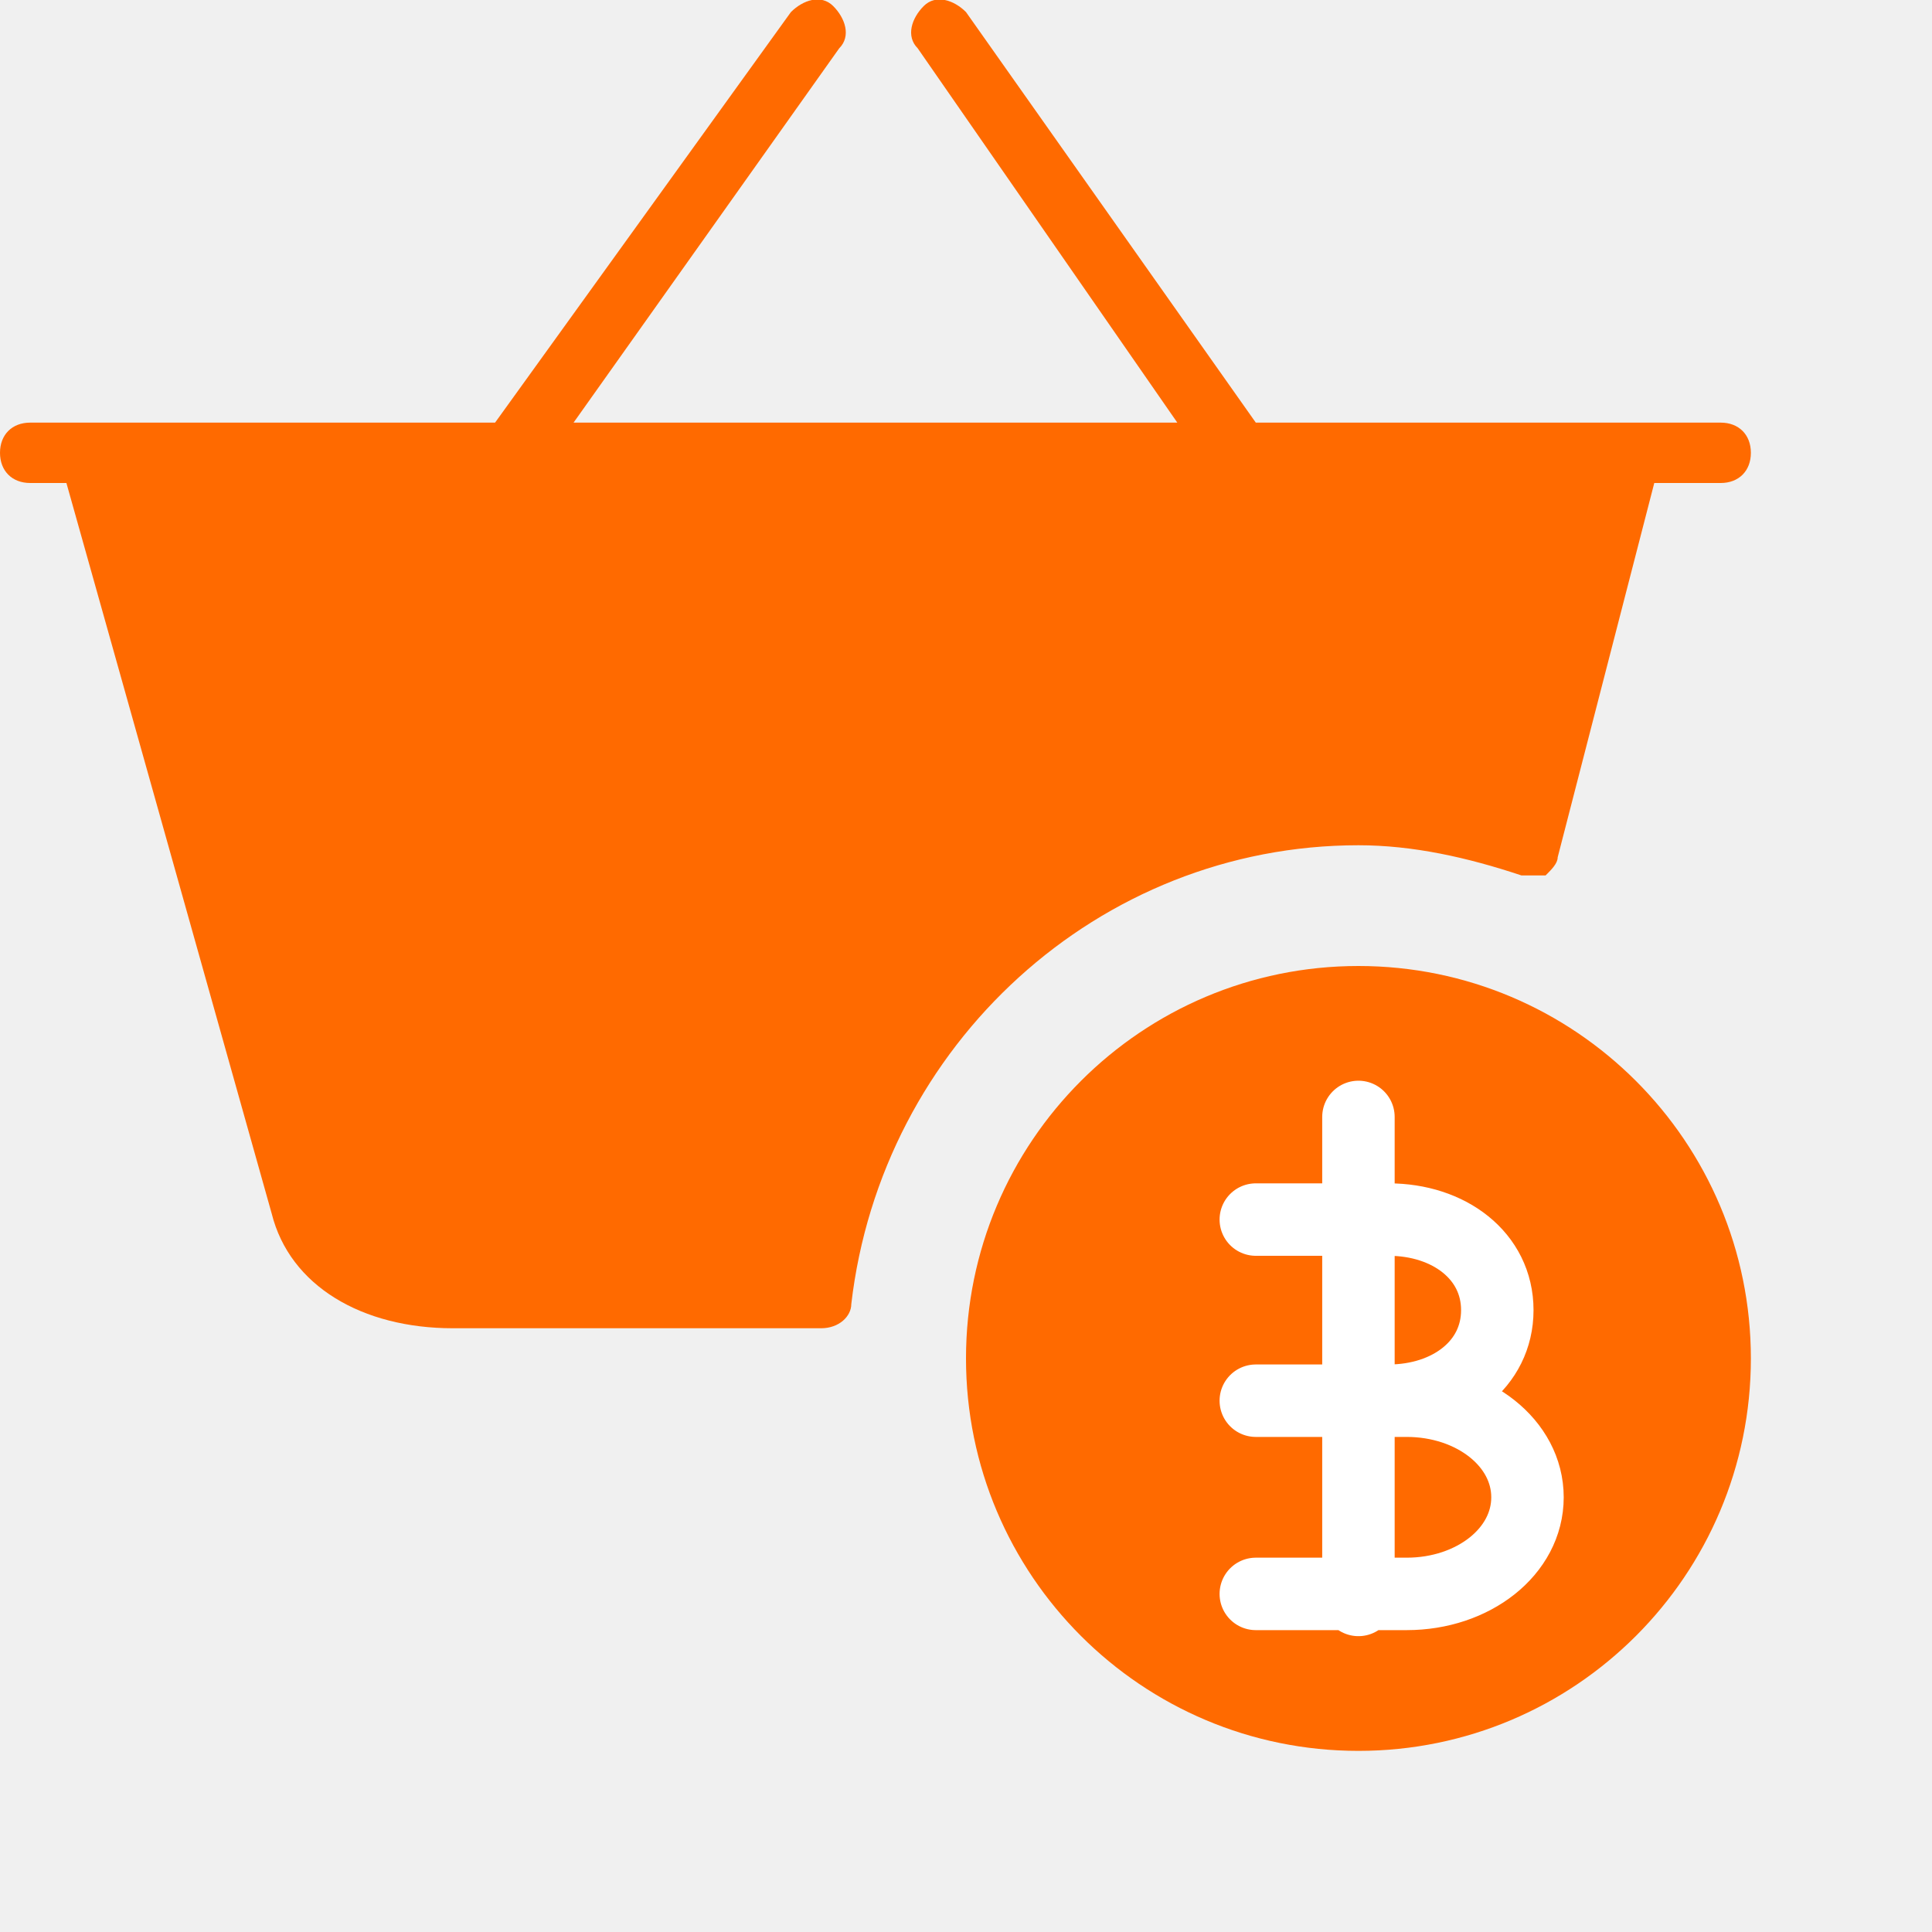
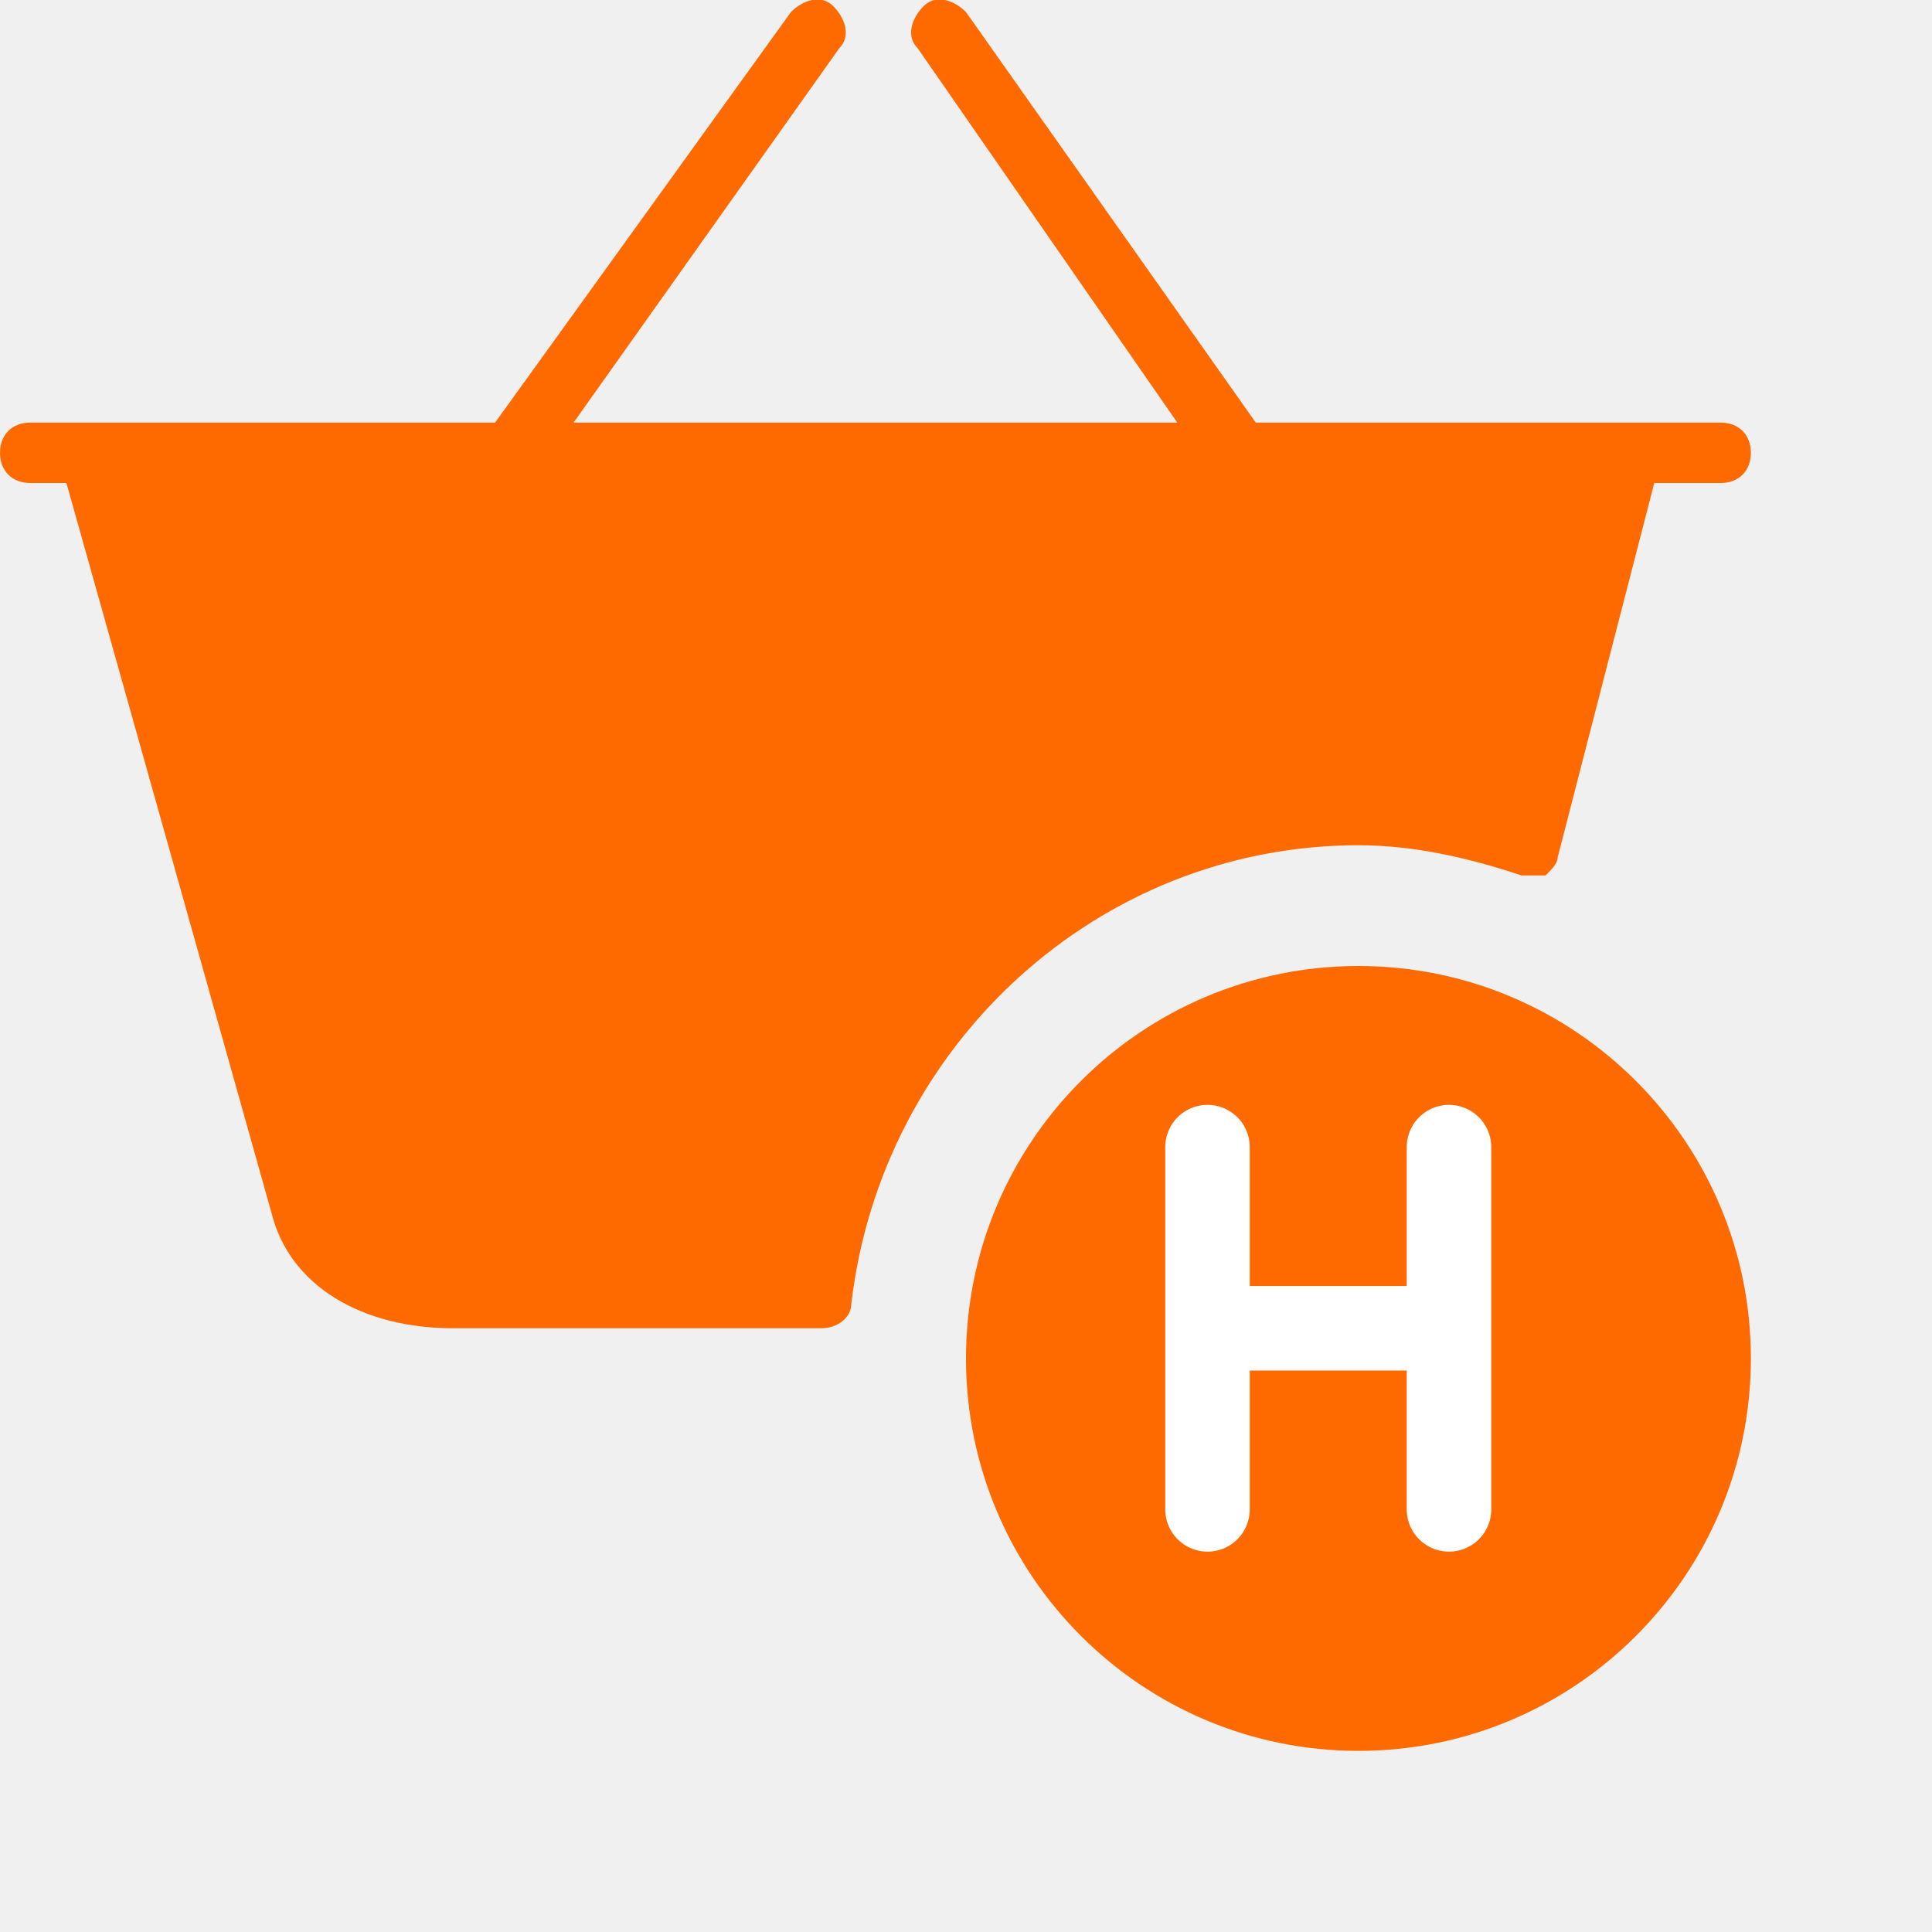
<svg xmlns="http://www.w3.org/2000/svg" width="256" height="256" viewBox="0 0 32 32" fill="#FF6A00">
  <g>
    <path d="M28.5,7H27h-6.2l-4.8-6.8c-0.2-0.2-0.5-0.3-0.7-0.1              c-0.2,0.2-0.3,0.5-0.1,0.7L19.5,7H9.5l4.4-6.2              c0.2-0.2,0.1-0.5-0.1-0.7              c-0.2-0.2-0.5-0.1-0.7,0.1L8.2,7H1.5h-1              C0.2,7,0,7.2,0,7.5S0.2,8,0.5,8h0.6l3.4,12.1              C4.8,21.3,6,22,7.5,22h6.1              c0.3,0,0.5-0.2,0.5-0.4              c0.5-4.3,4.1-7.6,8.4-7.6              c0.9,0,1.8,0.2,2.7,0.5              c0.1,0,0.3,0,0.4,0              c0.1-0.1,0.2-0.2,0.2-0.3L27.4,8h1.1              C28.8,8,29,7.8,29,7.5S28.8,7,28.5,7z" />
  </g>
  <g transform="translate(6,6)">
    <circle cx="16.5" cy="16.5" r="6.5" />
-     <path d="M16.5 12.5v8M14.8 14.2h2.2c1 0 1.8.6 1.8 1.5s-.8 1.5-1.8 1.5h-2.2m0 0h2.5c1.1 0 2 .7 2 1.6s-.9 1.6-2 1.6h-2.5" stroke="white" stroke-width="1.2" stroke-linecap="round" fill="none" />
+     <path d="M14 13 L14 19 M14 16 L18 16 M18 13 L18 19" stroke="white" stroke-width="1.4" stroke-linecap="round" stroke-linejoin="round" fill="none" />
  </g>
</svg>
